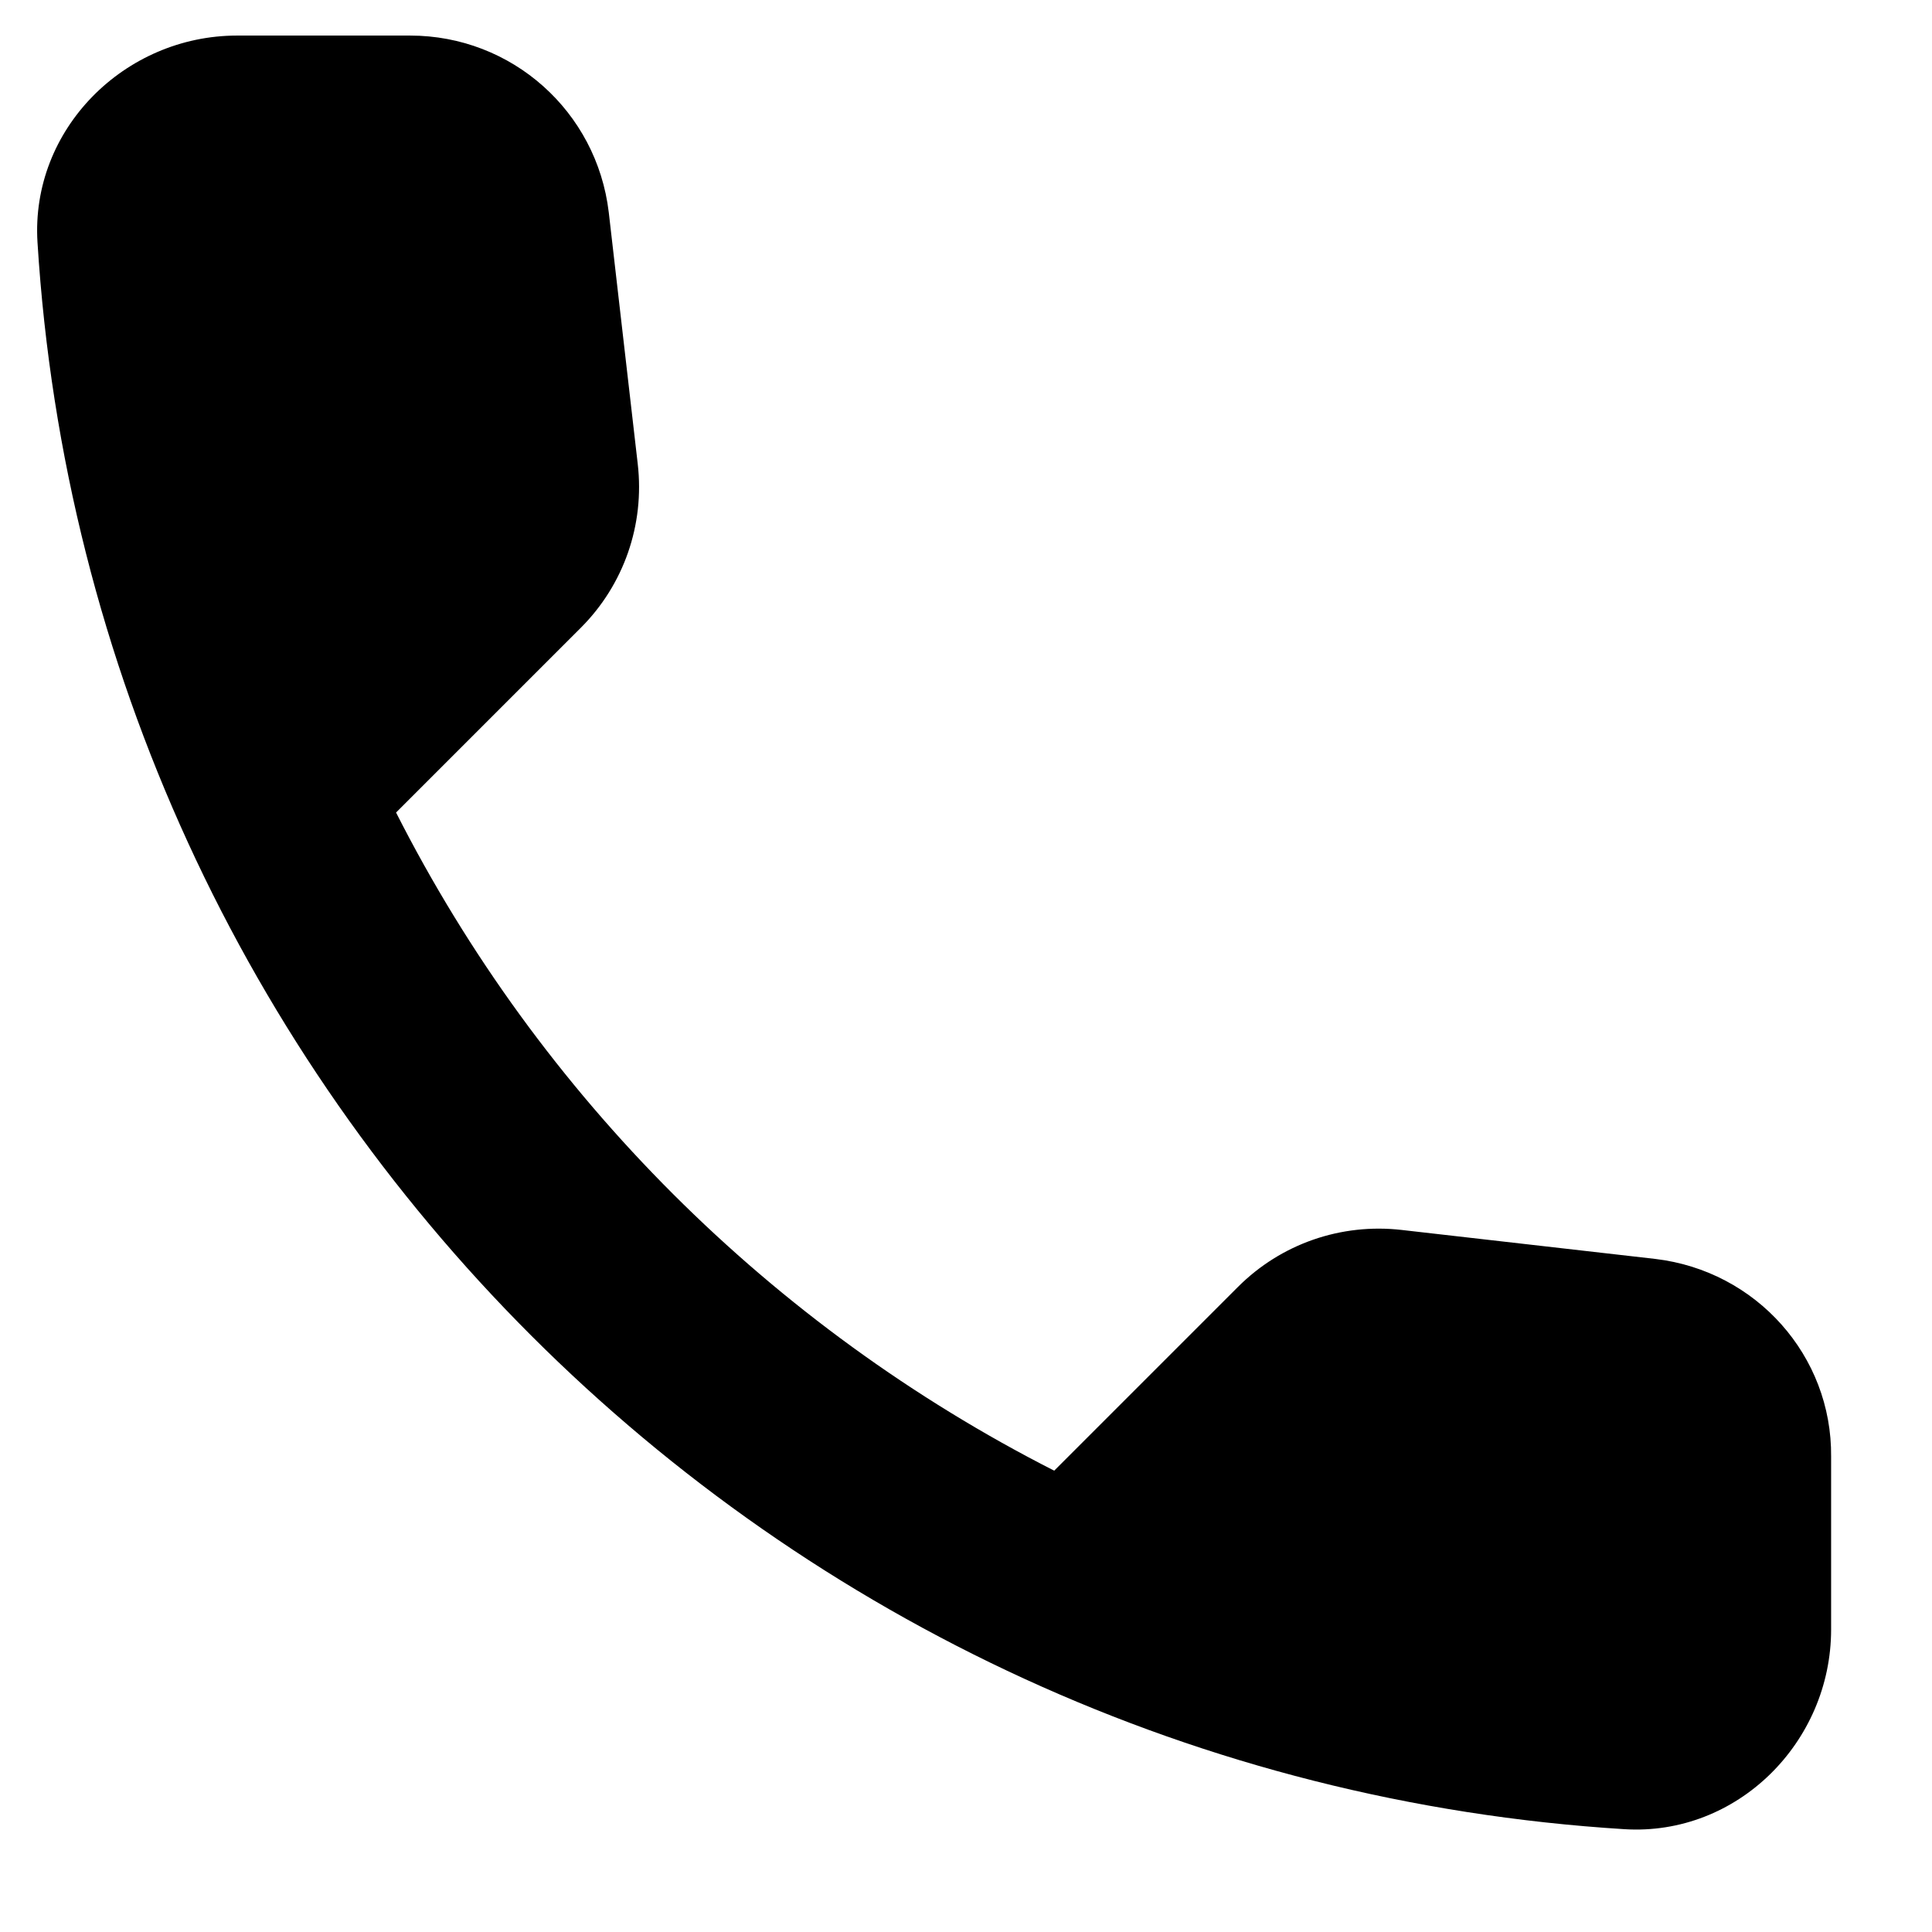
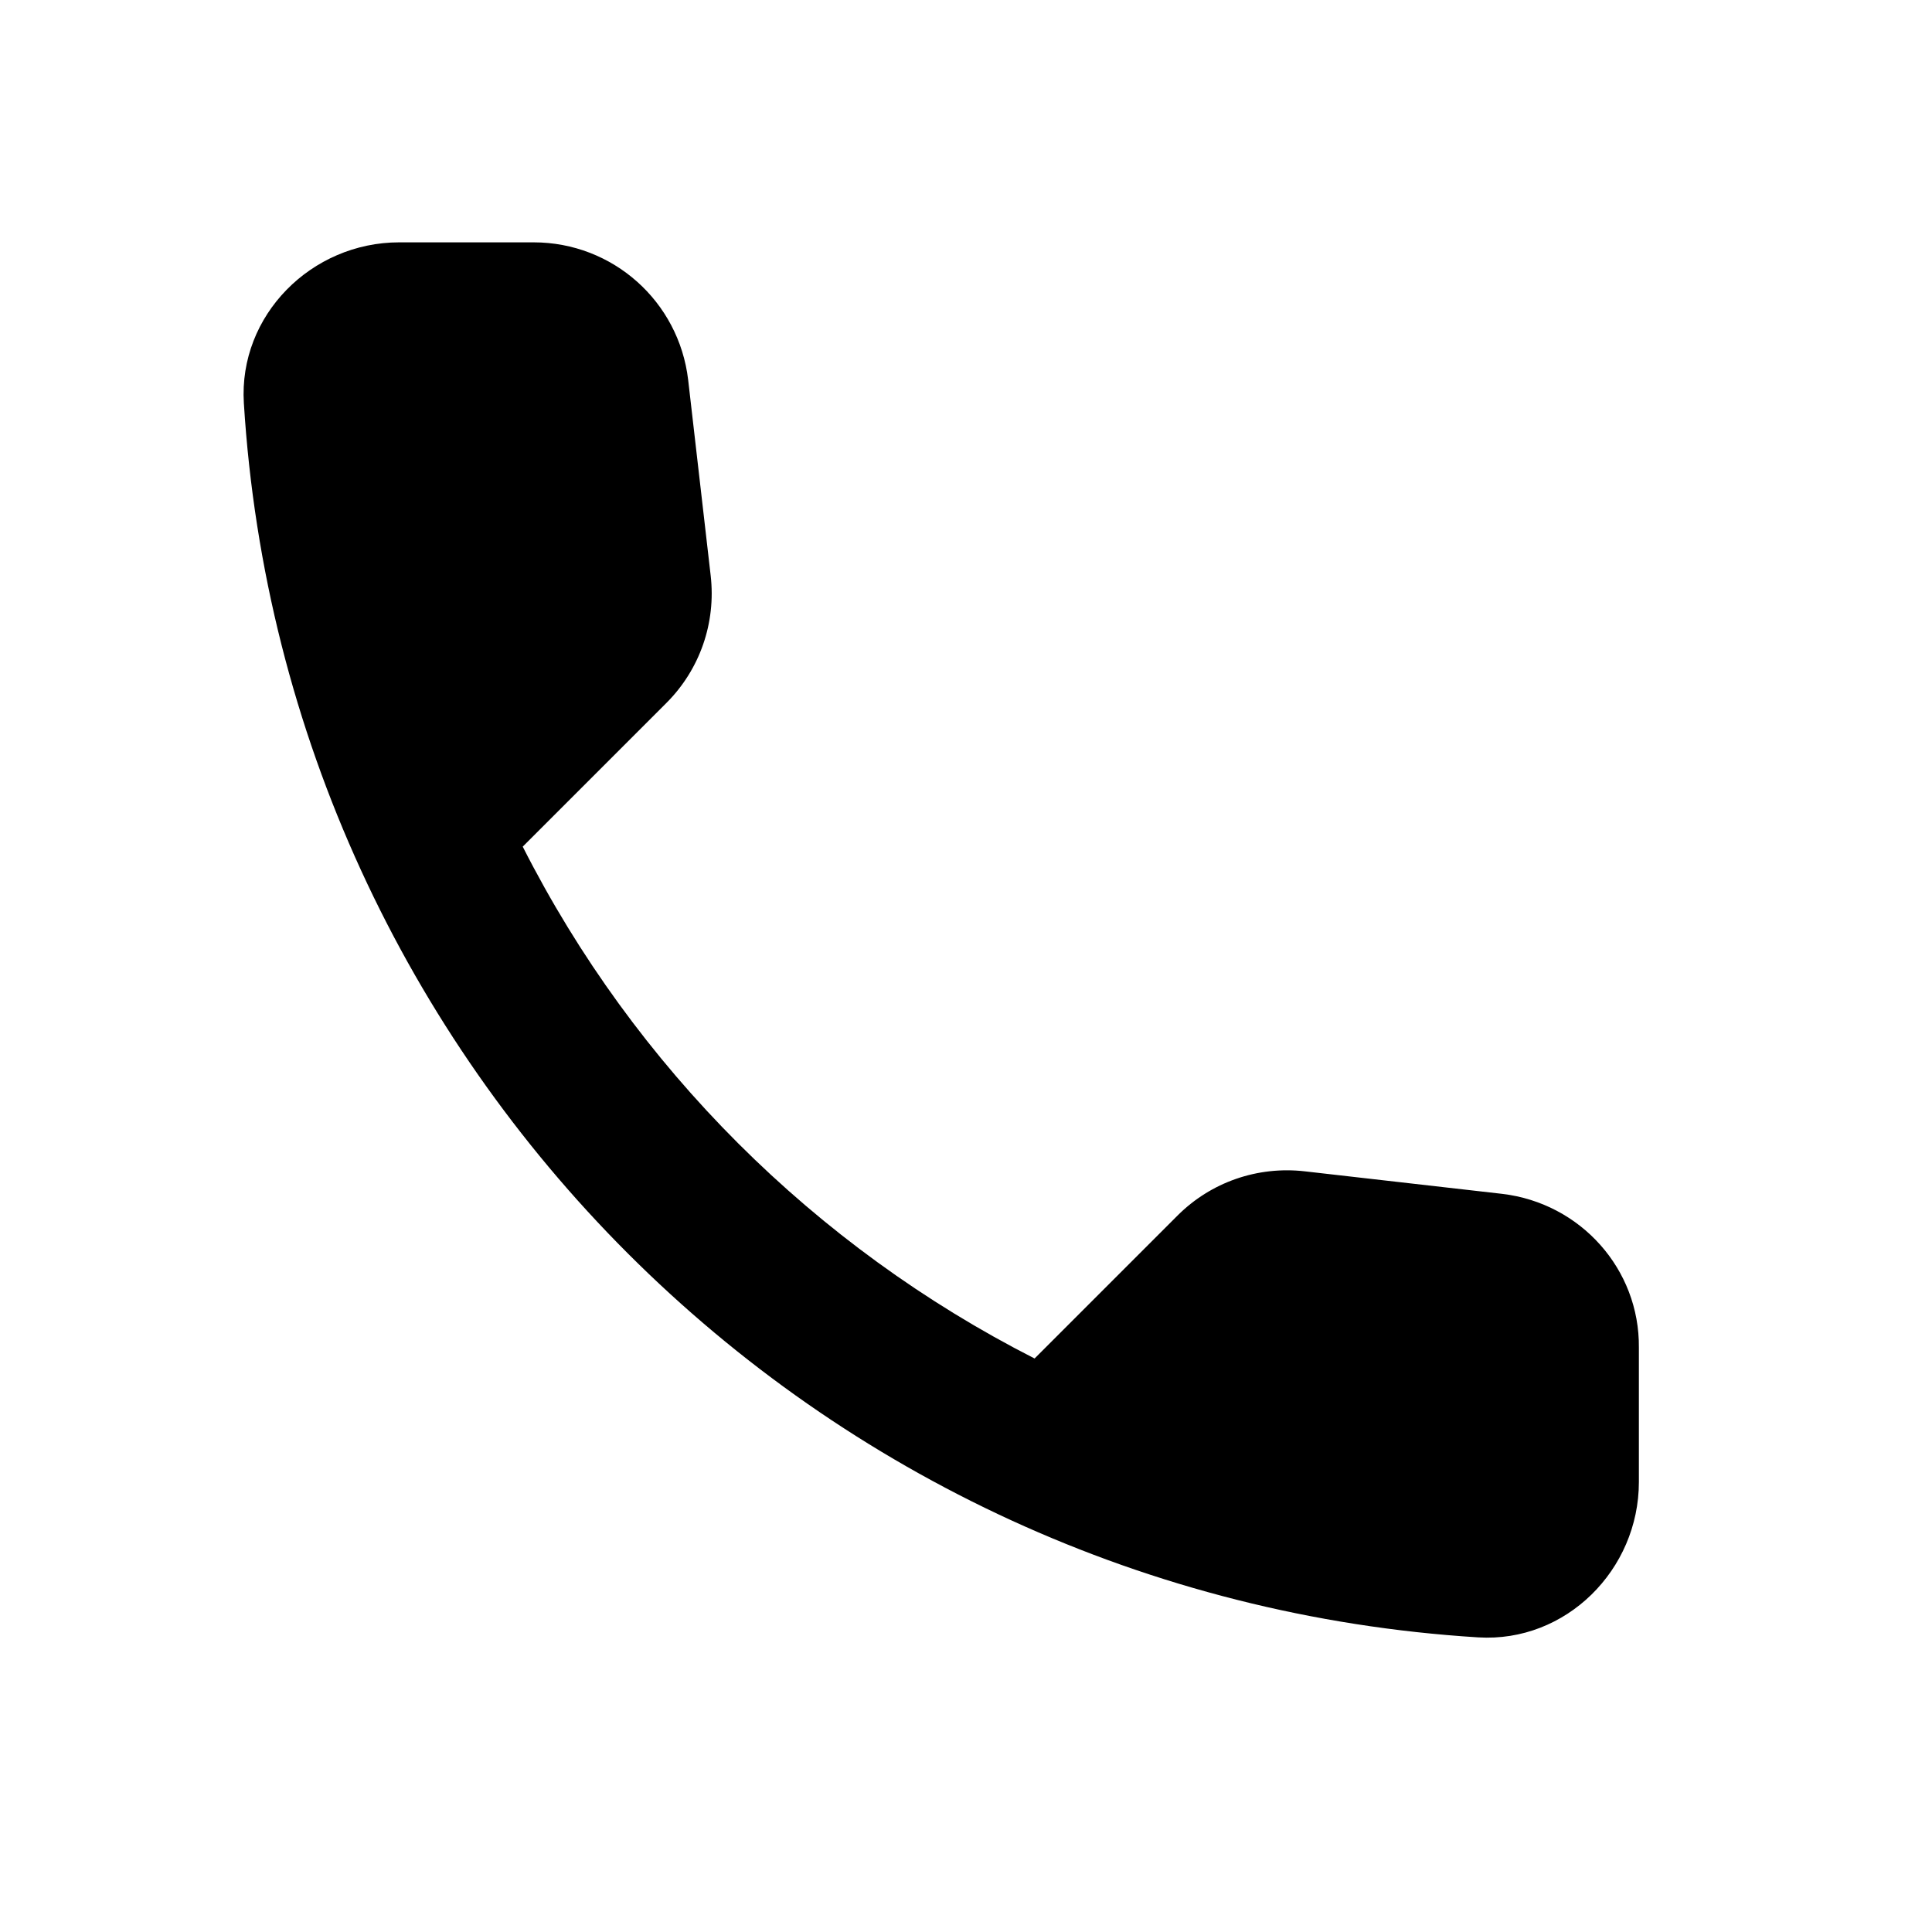
<svg xmlns="http://www.w3.org/2000/svg" version="1.1" width="32" height="32" viewBox="0 0 32 32">
-   <path d="M27.419 20.852l-4.201-0.48c-1.009-0.116-2.002 0.232-2.713 0.943l-3.044 3.044c-4.681-2.382-8.519-6.203-10.901-10.901l3.060-3.060c0.711-0.711 1.059-1.704 0.943-2.713l-0.48-4.168c-0.198-1.671-1.604-2.928-3.292-2.928h-2.862c-1.869 0-3.424 1.555-3.308 3.424 0.877 14.126 12.174 25.407 26.284 26.284 1.869 0.116 3.424-1.439 3.424-3.308v-2.862c0.016-1.671-1.241-3.077-2.911-3.275z" />
+   <path d="M24.881 19.774l-3.268-0.373c-0.785-0.090-1.557 0.18-2.11 0.733l-2.367 2.367c-3.641-1.853-6.626-4.825-8.478-8.478l2.38-2.38c0.553-0.553 0.823-1.325 0.733-2.11l-0.373-3.242c-0.154-1.299-1.248-2.277-2.56-2.277h-2.226c-1.454 0-2.663 1.209-2.573 2.663 0.682 10.987 9.469 19.761 20.443 20.443 1.454 0.090 2.663-1.119 2.663-2.573v-2.226c0.013-1.299-0.965-2.393-2.264-2.547z" />
</svg>
